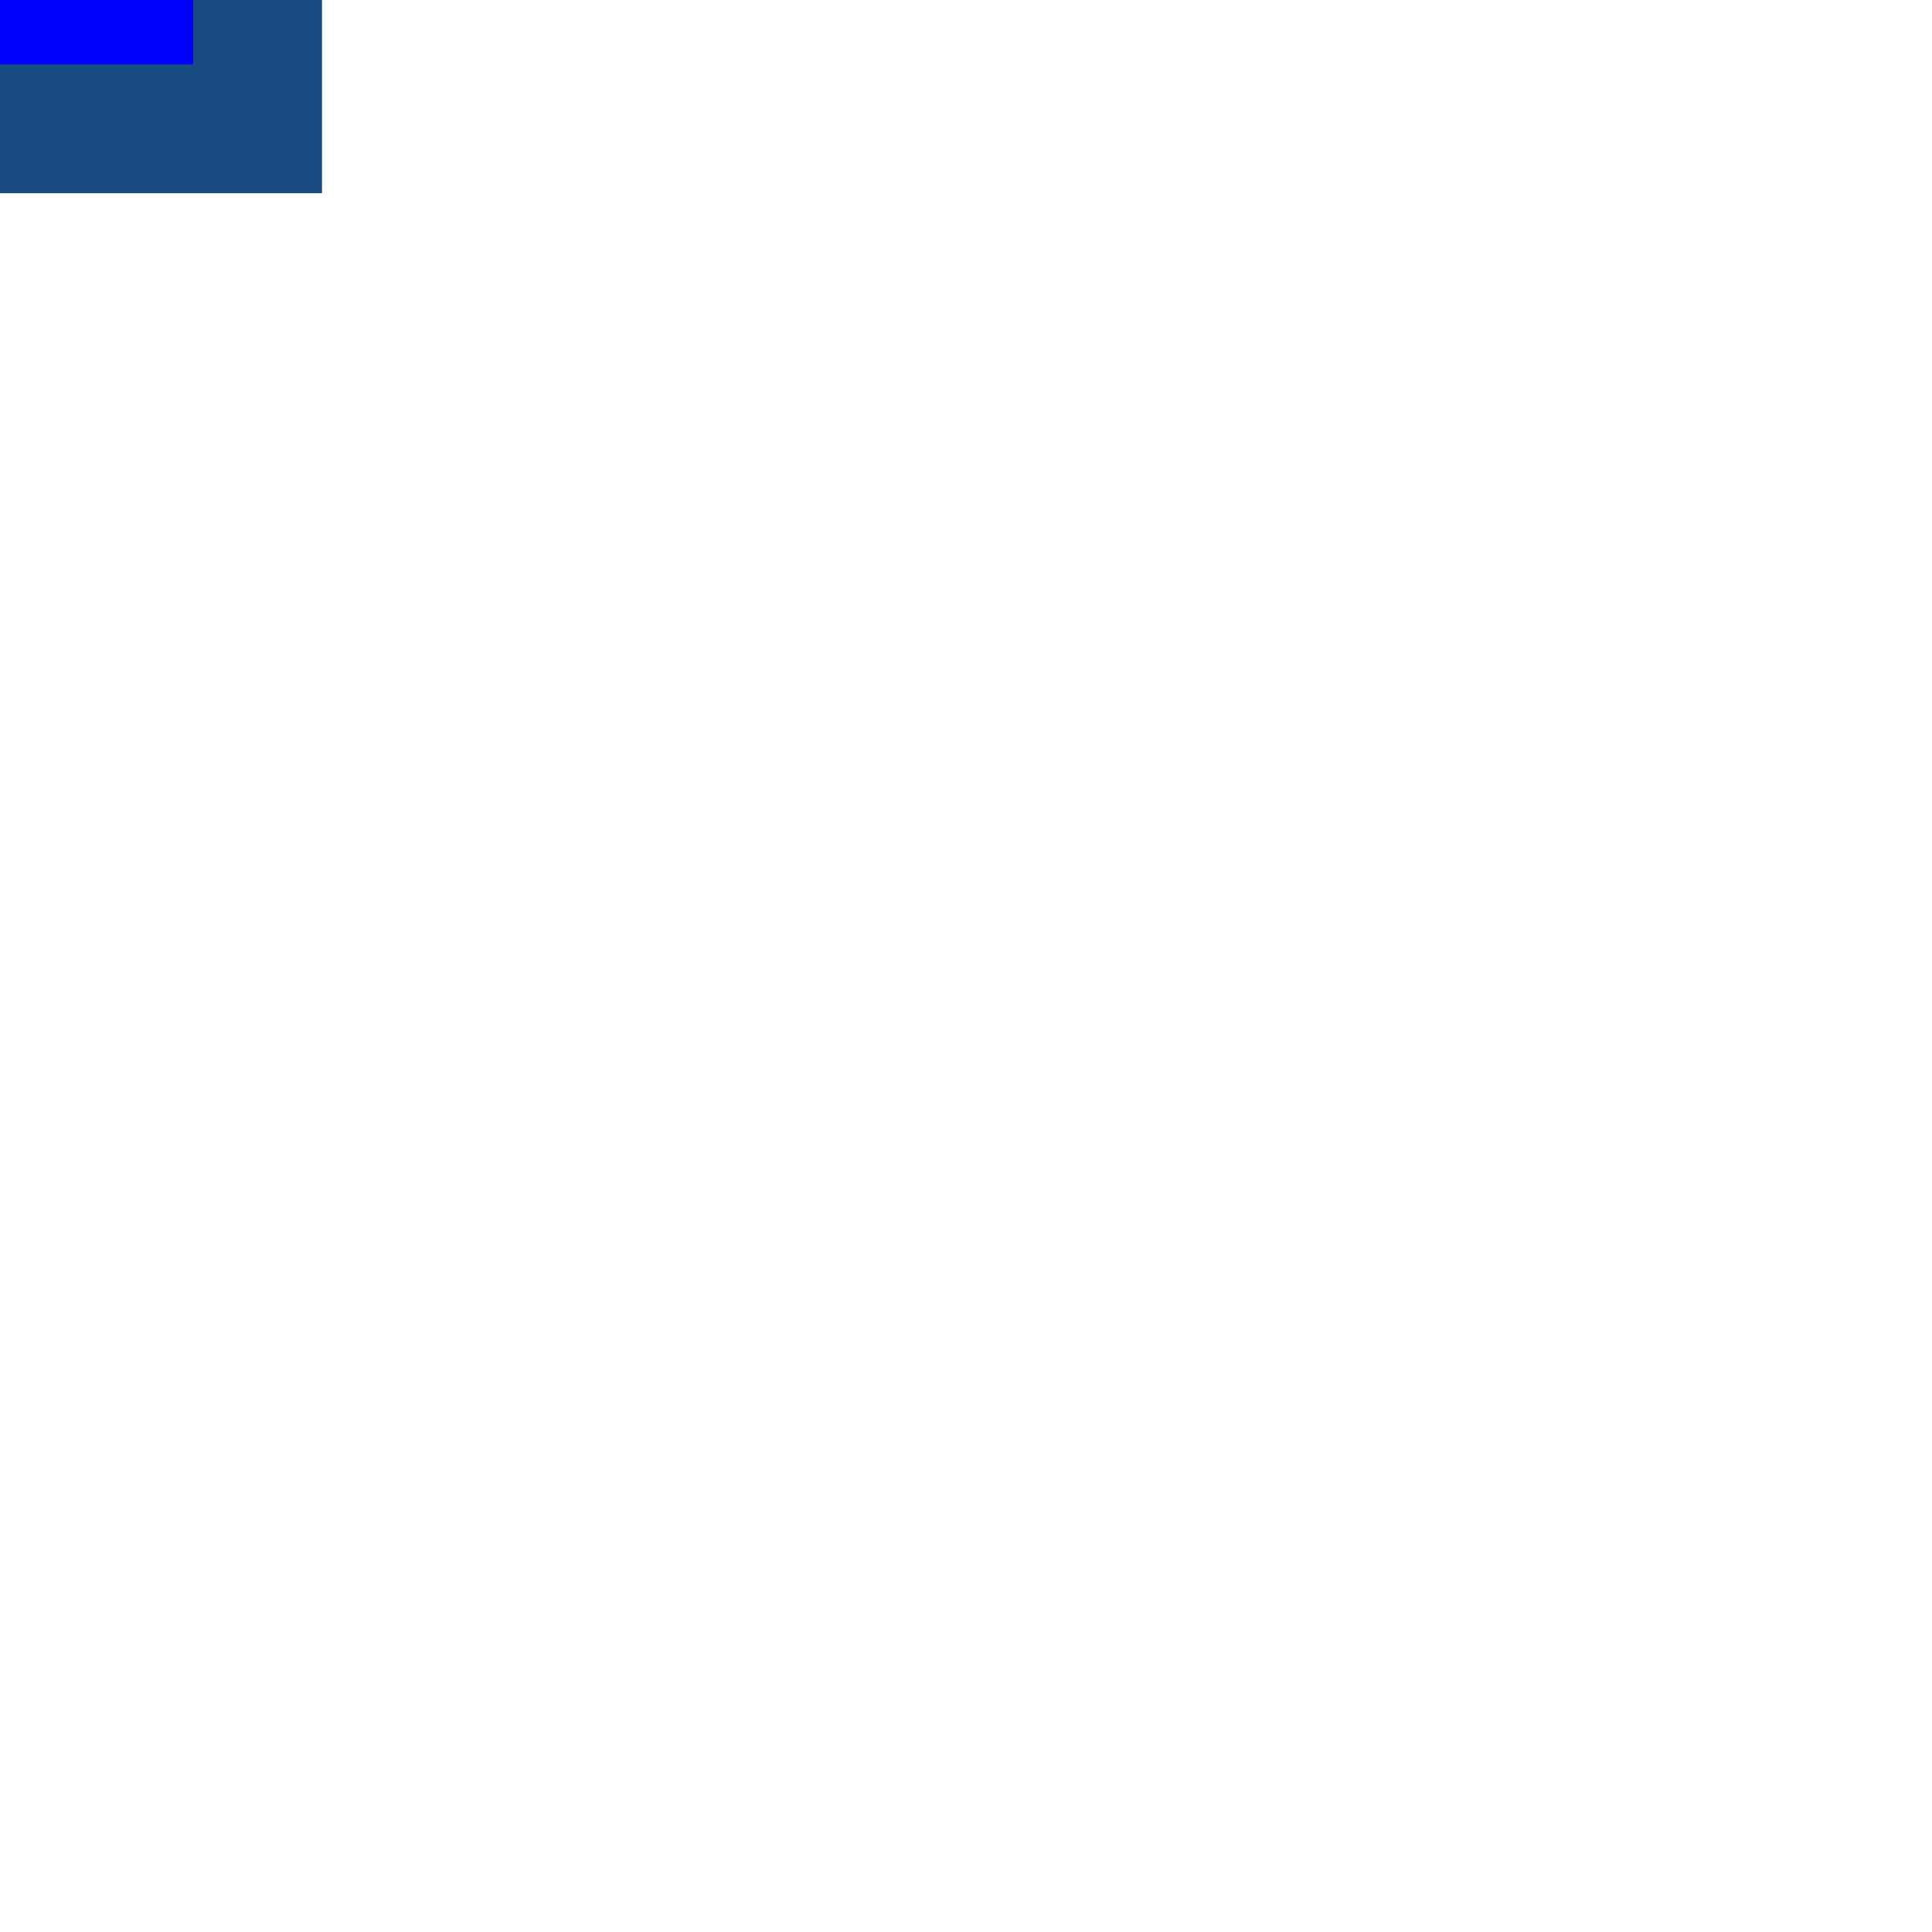
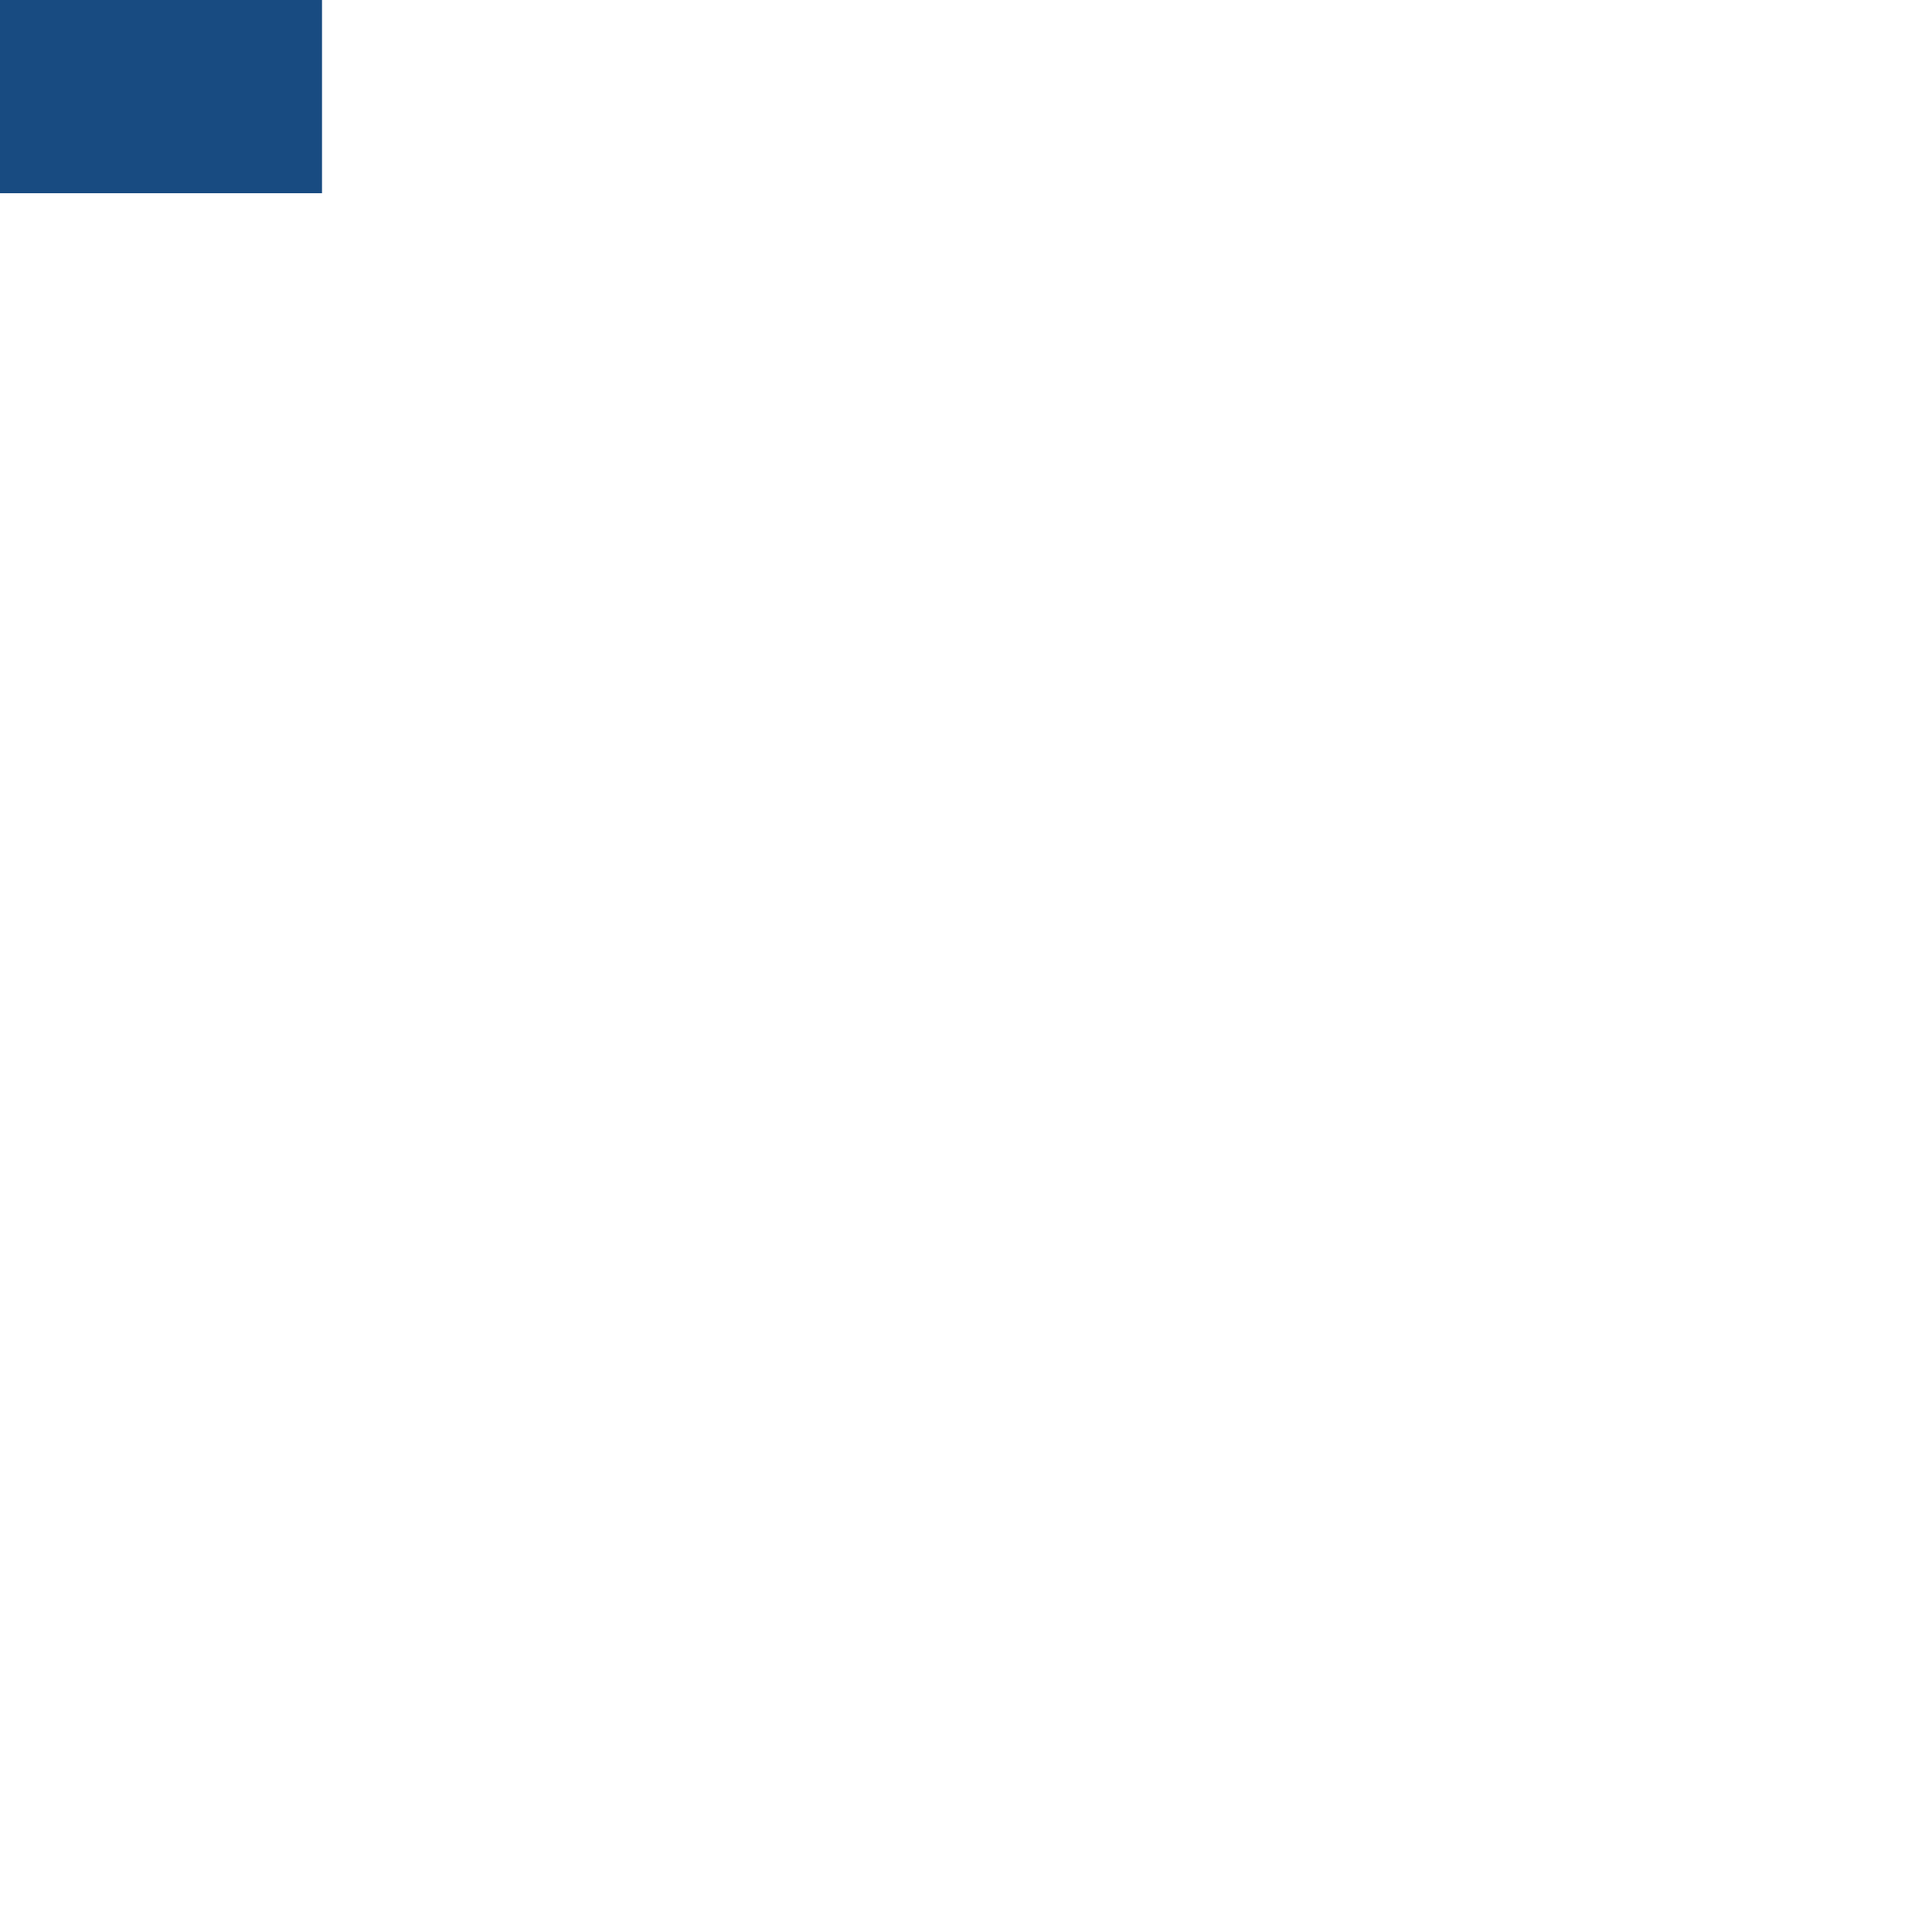
<svg xmlns="http://www.w3.org/2000/svg" version="1.1" baseProfile="full" width="300" height="300">
  <g fill-rule="evenodd" fill="blue">
    <rect width="50" height="30" fill="#184b81" />
-     <rect width="30" height="10" />
  </g>
</svg>
